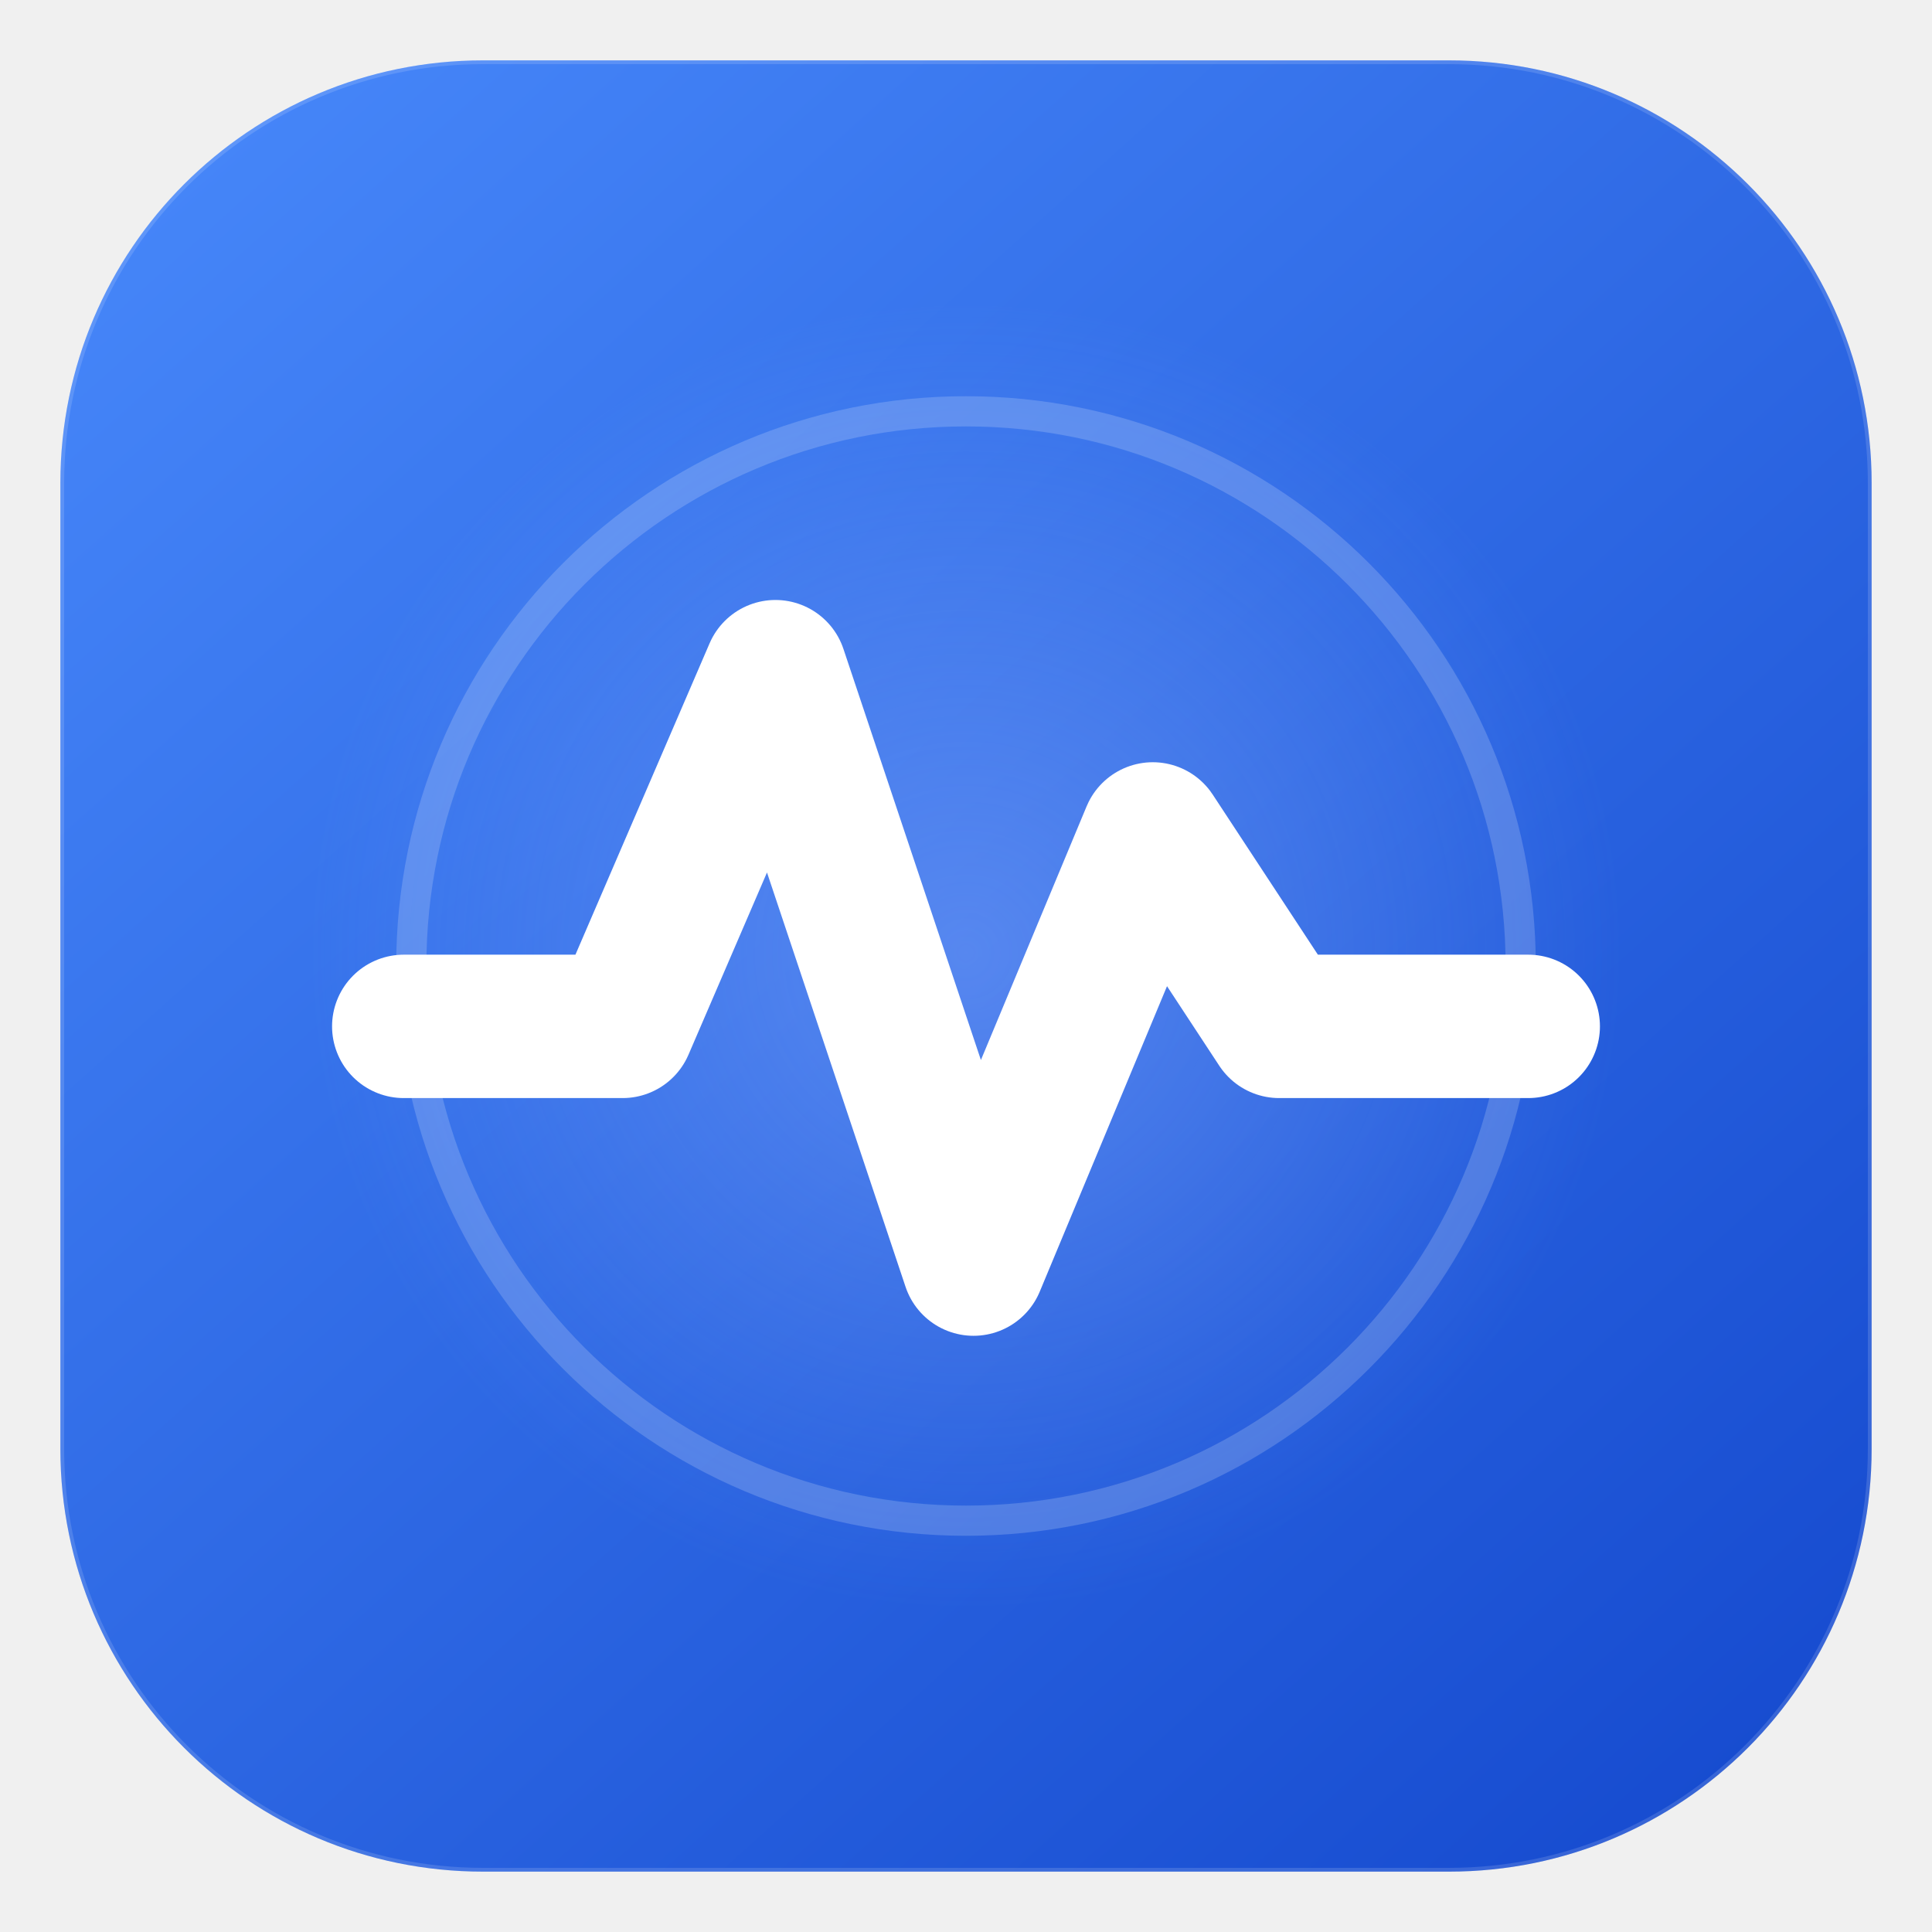
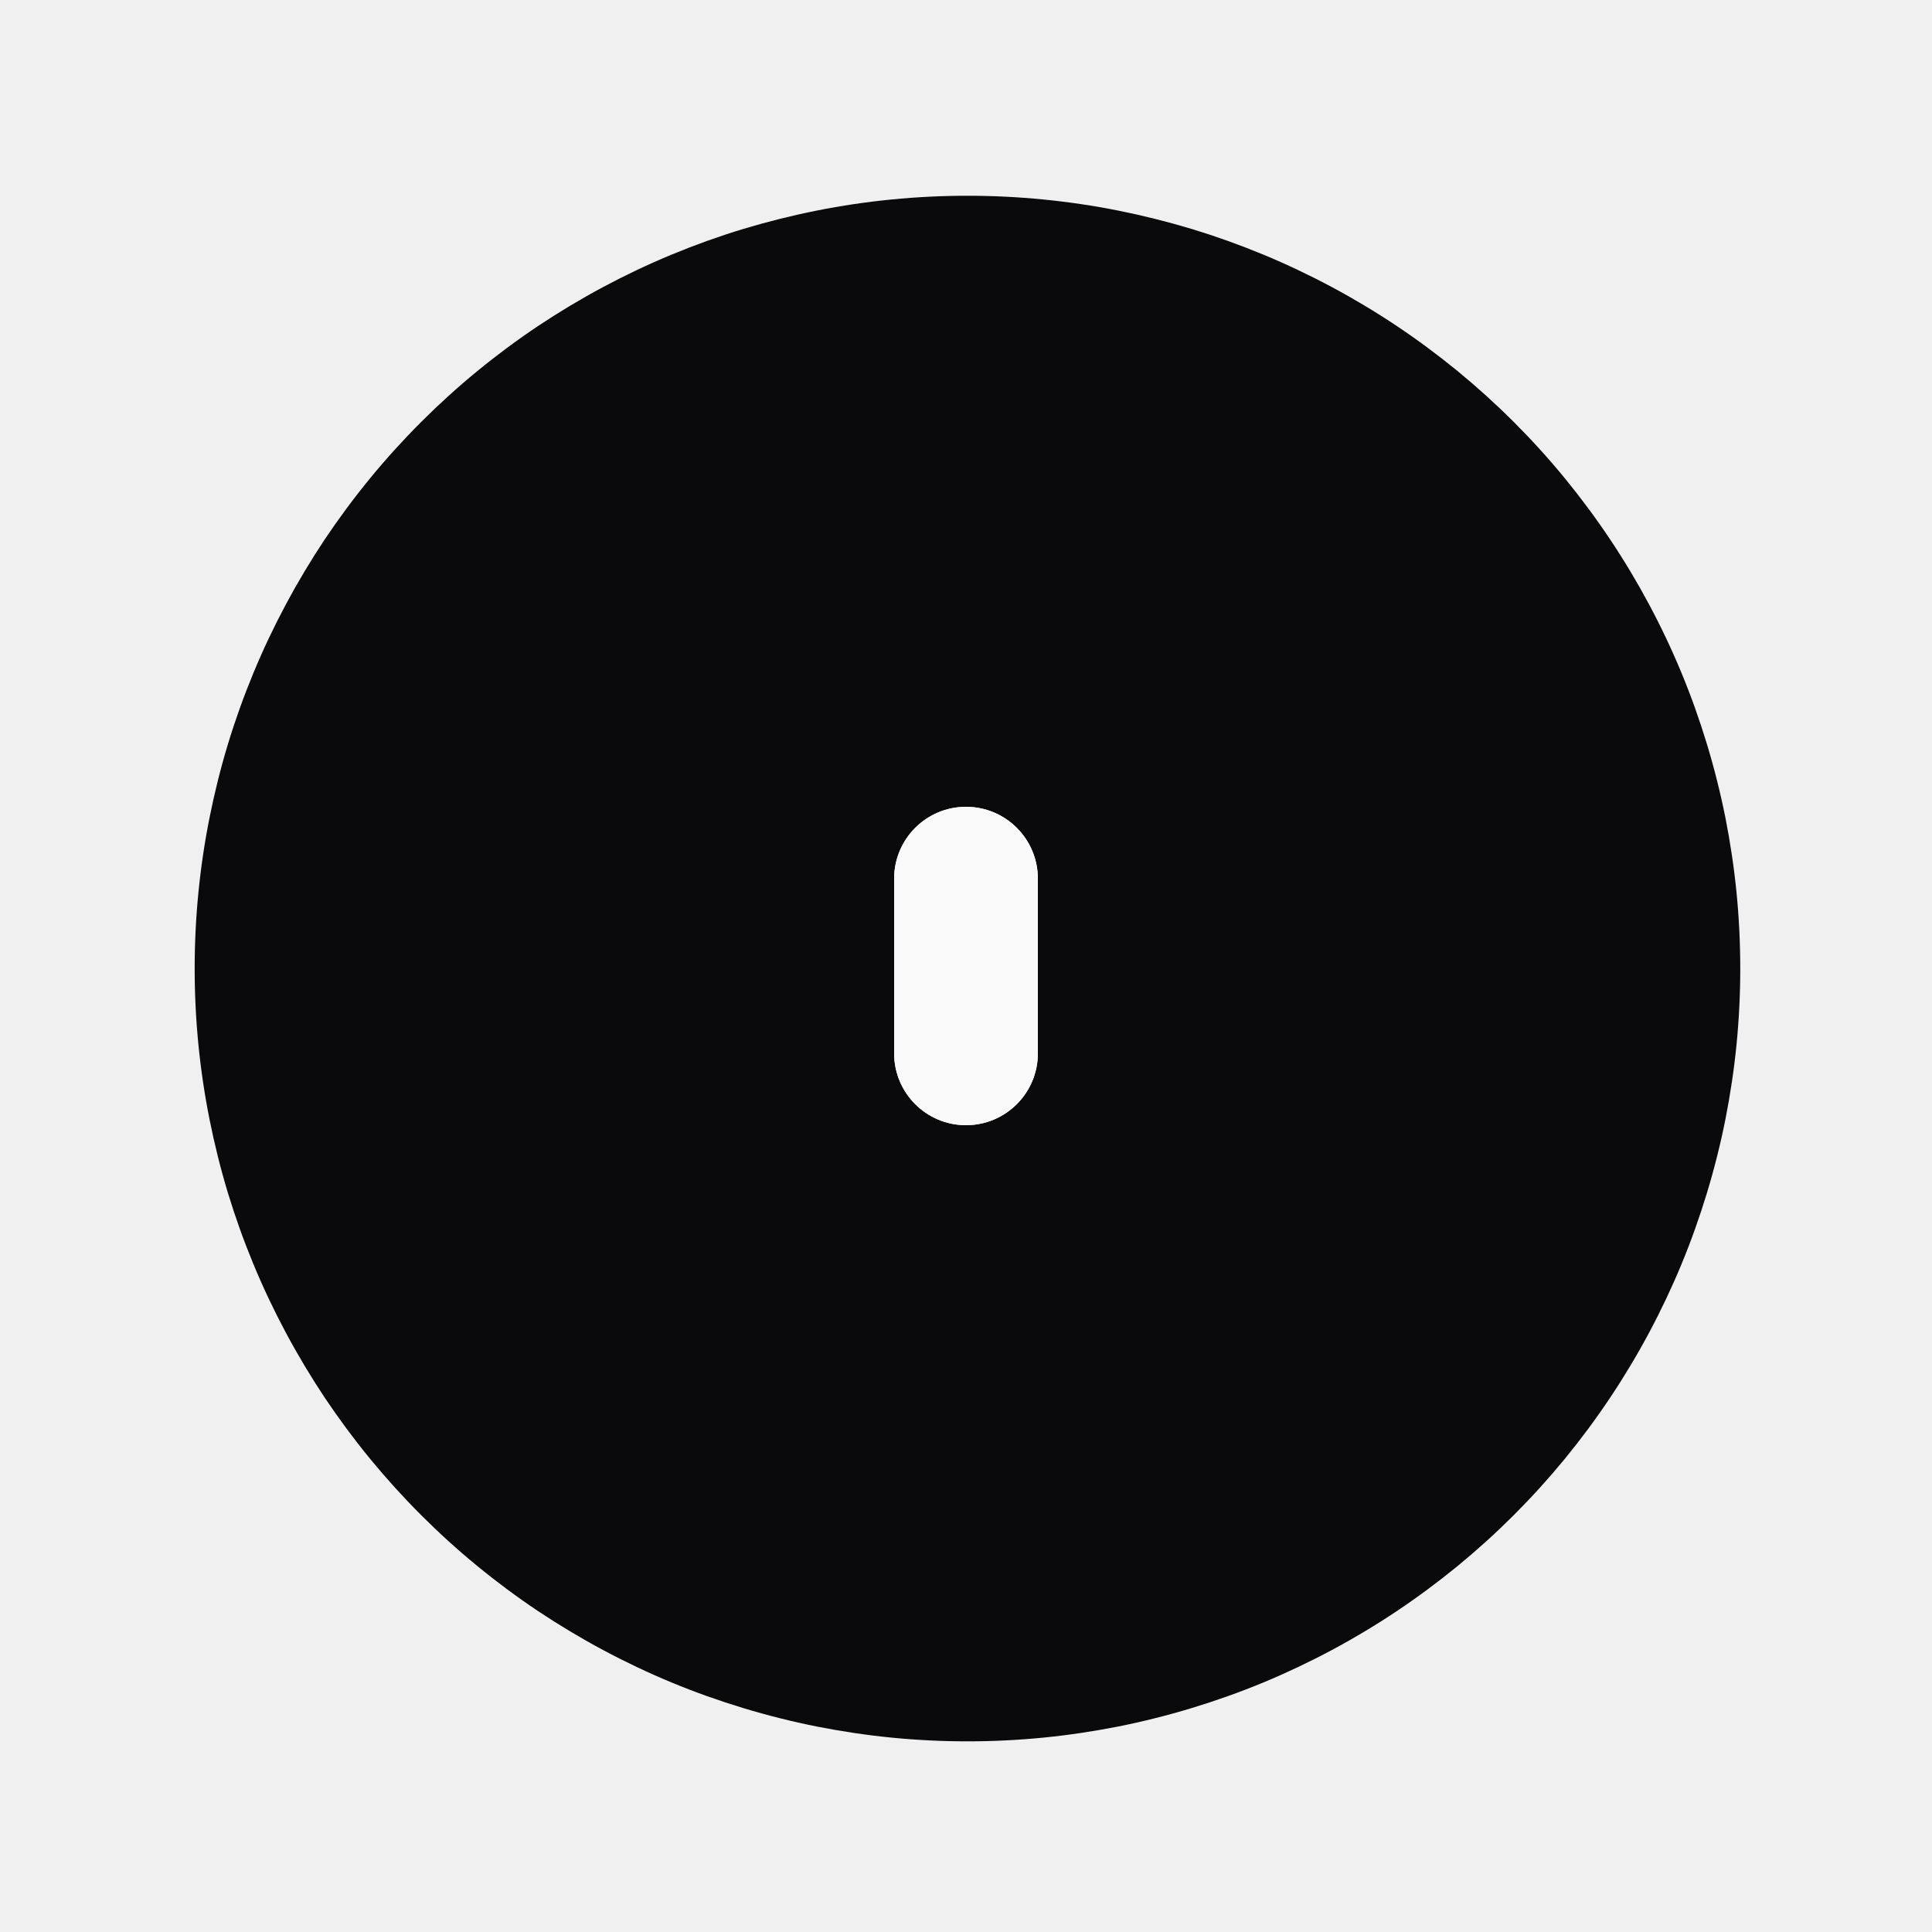
- <svg xmlns="http://www.w3.org/2000/svg" width="1024" height="1024" viewBox="0 0 1024 1024" fill="none">
+ <svg xmlns="http://www.w3.org/2000/svg" width="250" height="250" viewBox="-125 -125 250 250" role="img" aria-label="bloub 动画头像">
  <defs>
-     <linearGradient id="bg" x1="122" y1="70" x2="910" y2="950" gradientUnits="userSpaceOnUse">
-       <stop stop-color="#4585F8" />
-       <stop offset="1" stop-color="#174CD0" />
-     </linearGradient>
-     <radialGradient id="halo" cx="0" cy="0" r="1" gradientTransform="translate(512 505) rotate(90) scale(350)" gradientUnits="userSpaceOnUse">
-       <stop stop-color="#8EB1FF" stop-opacity=".42" />
-       <stop offset="1" stop-color="#8EB1FF" stop-opacity="0" />
-     </radialGradient>
+     <mask id="bot-mask-8glfrd" maskUnits="userSpaceOnUse" x="-158" y="-158" width="316" height="316">
+       <path d="M100.19 0.33C100.19 3.6 100.03 6.88 99.71 10.13C99.39 13.38 98.9 16.63 98.27 19.84C97.63 23.04 96.83 26.23 95.88 29.36C94.93 32.48 93.83 35.58 92.58 38.6C91.33 41.62 89.92 44.59 88.38 47.47C86.84 50.35 85.15 53.17 83.33 55.89C81.52 58.6 79.56 61.24 77.49 63.77C75.42 66.29 73.21 68.73 70.9 71.04C68.59 73.35 66.15 75.56 63.63 77.63C61.1 79.7 58.46 81.66 55.74 83.48C53.03 85.29 50.21 86.98 47.33 88.52C44.45 90.06 41.47 91.47 38.46 92.72C35.44 93.97 32.34 95.07 29.22 96.02C26.09 96.97 22.9 97.77 19.7 98.41C16.49 99.04 13.24 99.53 9.99 99.85C6.74 100.17 3.45 100.33 0.19 100.33C-3.08 100.33 -6.36 100.17 -9.61 99.85C-12.87 99.53 -16.12 99.04 -19.32 98.41C-22.53 97.77 -25.71 96.97 -28.84 96.02C-31.97 95.07 -35.06 93.97 -38.08 92.72C-41.1 91.47 -44.07 90.06 -46.95 88.52C-49.83 86.98 -52.65 85.29 -55.37 83.48C-58.09 81.66 -60.73 79.7 -63.25 77.63C-65.78 75.56 -68.21 73.35 -70.52 71.04C-72.83 68.73 -75.04 66.29 -77.11 63.77C-79.19 61.24 -81.14 58.6 -82.96 55.89C-84.77 53.17 -86.46 50.35 -88 47.47C-89.54 44.59 -90.95 41.62 -92.2 38.6C-93.45 35.58 -94.56 32.48 -95.51 29.36C-96.46 26.23 -97.25 23.04 -97.89 19.84C-98.53 16.63 -99.01 13.38 -99.33 10.13C-99.65 6.88 -99.81 3.6 -99.81 0.33C-99.81 -2.94 -99.65 -6.22 -99.33 -9.47C-99.01 -12.72 -98.53 -15.98 -97.89 -19.18C-97.25 -22.38 -96.46 -25.57 -95.51 -28.7C-94.56 -31.83 -93.45 -34.92 -92.2 -37.94C-90.95 -40.96 -89.54 -43.93 -88 -46.81C-86.46 -49.69 -84.77 -52.51 -82.96 -55.23C-81.14 -57.94 -79.19 -60.58 -77.11 -63.11C-75.04 -65.64 -72.83 -68.07 -70.52 -70.38C-68.21 -72.69 -65.78 -74.9 -63.25 -76.97C-60.73 -79.04 -58.09 -81 -55.37 -82.82C-52.65 -84.63 -49.83 -86.32 -46.95 -87.86C-44.07 -89.4 -41.1 -90.81 -38.08 -92.06C-35.06 -93.31 -31.97 -94.42 -28.84 -95.37C-25.71 -96.31 -22.53 -97.11 -19.32 -97.75C-16.12 -98.39 -12.87 -98.87 -9.61 -99.19C-6.36 -99.51 -3.08 -99.67 0.19 -99.67C3.45 -99.67 6.74 -99.51 9.99 -99.19C13.24 -98.87 16.49 -98.39 19.7 -97.75C22.9 -97.11 26.09 -96.31 29.22 -95.37C32.34 -94.42 35.44 -93.31 38.46 -92.06C41.47 -90.81 44.45 -89.4 47.33 -87.86C50.21 -86.32 53.03 -84.63 55.74 -82.82C58.46 -81 61.1 -79.04 63.63 -76.97C66.15 -74.9 68.59 -72.69 70.9 -70.38C73.21 -68.07 75.42 -65.64 77.49 -63.11C79.56 -60.58 81.52 -57.94 83.33 -55.23C85.15 -52.51 86.84 -49.69 88.38 -46.81C89.92 -43.93 91.33 -40.96 92.58 -37.94C93.83 -34.92 94.93 -31.83 95.88 -28.7C96.83 -25.57 97.63 -22.38 98.27 -19.18C98.9 -15.98 99.39 -12.72 99.71 -9.47C100.03 -6.22 100.19 -2.94 100.19 0.33Z" fill="#fff" />
+       <path d="M-9.3 -11.3A9.3 9.3 0 0 1 0 -20.6L0 -20.6A9.3 9.3 0 0 1 9.3 -11.3L9.3 11.3A9.3 9.3 0 0 1 0 20.6L0 20.6A9.3 9.3 0 0 1 -9.3 11.3Z" class="oeil0" opacity="1" fill="#000" />
+       <path d="M-9.3 -11.3A9.3 9.3 0 0 1 0 -20.6L0 -20.6A9.3 9.3 0 0 1 9.3 -11.3L9.3 11.3A9.3 9.3 0 0 1 0 20.6L0 20.6A9.3 9.3 0 0 1 -9.3 11.3Z" class="oeil1" opacity="1" fill="#000" />
+     </mask>
  </defs>
-   <rect x="32" y="32" width="960" height="960" rx="224" fill="url(#bg)" />
-   <rect x="33" y="33" width="958" height="958" rx="223" stroke="white" stroke-opacity=".14" stroke-width="2" />
-   <circle cx="512" cy="512" r="350" fill="url(#halo)" />
-   <path d="M214 544H330L411 356L516 670L611 442L678 544H810" stroke="white" stroke-width="76" stroke-linecap="round" stroke-linejoin="round" />
-   <circle cx="512" cy="512" r="294" stroke="white" stroke-opacity=".18" stroke-width="16" />
+   <g fill="none" stroke-linecap="round" />
+   <g opacity="1">
+     <path d="M100.19 0.33C100.19 3.6 100.03 6.88 99.71 10.13C99.39 13.38 98.9 16.63 98.27 19.84C97.63 23.04 96.83 26.23 95.88 29.36C94.93 32.48 93.83 35.58 92.58 38.6C91.33 41.62 89.92 44.59 88.38 47.47C86.84 50.35 85.15 53.17 83.33 55.89C81.52 58.6 79.56 61.24 77.49 63.77C75.42 66.29 73.21 68.73 70.9 71.04C68.59 73.35 66.15 75.56 63.63 77.63C61.1 79.7 58.46 81.66 55.74 83.48C53.03 85.29 50.21 86.98 47.33 88.52C44.45 90.06 41.47 91.47 38.46 92.72C35.44 93.97 32.34 95.07 29.22 96.02C26.09 96.97 22.9 97.77 19.7 98.41C16.49 99.04 13.24 99.53 9.99 99.85C6.74 100.17 3.45 100.33 0.19 100.33C-3.08 100.33 -6.36 100.17 -9.61 99.85C-12.87 99.53 -16.12 99.04 -19.32 98.41C-22.53 97.77 -25.71 96.97 -28.84 96.02C-31.97 95.07 -35.06 93.97 -38.08 92.72C-41.1 91.47 -44.07 90.06 -46.95 88.52C-49.83 86.98 -52.65 85.29 -55.37 83.48C-58.09 81.66 -60.73 79.7 -63.25 77.63C-65.78 75.56 -68.21 73.35 -70.52 71.04C-72.83 68.73 -75.04 66.29 -77.11 63.77C-79.19 61.24 -81.14 58.6 -82.96 55.89C-84.77 53.17 -86.46 50.35 -88 47.47C-89.54 44.59 -90.95 41.62 -92.2 38.6C-93.45 35.58 -94.56 32.48 -95.51 29.36C-96.46 26.23 -97.25 23.04 -97.89 19.84C-98.53 16.63 -99.01 13.38 -99.33 10.13C-99.65 6.88 -99.81 3.6 -99.81 0.33C-99.81 -2.94 -99.65 -6.22 -99.33 -9.47C-99.01 -12.72 -98.53 -15.98 -97.89 -19.18C-97.25 -22.38 -96.46 -25.57 -95.51 -28.7C-94.56 -31.83 -93.45 -34.92 -92.2 -37.94C-90.95 -40.96 -89.54 -43.93 -88 -46.81C-86.46 -49.69 -84.77 -52.51 -82.96 -55.23C-81.14 -57.94 -79.19 -60.58 -77.11 -63.11C-75.04 -65.64 -72.83 -68.07 -70.52 -70.38C-68.21 -72.69 -65.78 -74.9 -63.25 -76.97C-60.73 -79.04 -58.09 -81 -55.37 -82.82C-52.65 -84.63 -49.83 -86.32 -46.95 -87.86C-44.07 -89.4 -41.1 -90.81 -38.08 -92.06C-35.06 -93.31 -31.97 -94.42 -28.84 -95.37C-25.71 -96.31 -22.53 -97.11 -19.32 -97.75C-16.12 -98.39 -12.87 -98.87 -9.61 -99.19C-6.36 -99.51 -3.08 -99.67 0.19 -99.67C3.45 -99.67 6.74 -99.51 9.99 -99.19C13.24 -98.87 16.49 -98.39 19.7 -97.75C22.9 -97.11 26.09 -96.31 29.22 -95.37C32.34 -94.42 35.44 -93.31 38.46 -92.06C41.47 -90.81 44.45 -89.4 47.33 -87.86C50.21 -86.32 53.03 -84.63 55.74 -82.82C58.46 -81 61.1 -79.04 63.63 -76.97C66.15 -74.9 68.59 -72.69 70.9 -70.38C73.21 -68.07 75.42 -65.64 77.49 -63.11C79.56 -60.58 81.52 -57.94 83.33 -55.23C85.15 -52.51 86.84 -49.69 88.38 -46.81C89.92 -43.93 91.33 -40.96 92.58 -37.94C93.83 -34.92 94.93 -31.83 95.88 -28.7C96.83 -25.57 97.63 -22.38 98.27 -19.18C98.9 -15.98 99.39 -12.72 99.71 -9.47C100.03 -6.22 100.19 -2.94 100.19 0.33Z" fill="#f9f9f9" />
+     <g mask="url(#bot-mask-8glfrd)">
+       <rect x="-158" y="-158" width="316" height="316" fill="#0a0a0c" />
+     </g>
+   </g>
+   <g />
+   <g fill="none" stroke-linecap="round" />
+   <style>.oeil0,.oeil1{transform-box:view-box;transform-origin:0 0;animation-duration:2.967s;animation-iteration-count:infinite;animation-timing-function:linear;animation-direction:alternate}.oeil0{animation-name:oeil0}.oeil1{animation-name:oeil1}@keyframes oeil0{0%{transform:matrix(0.86,-0.32,0.45,0.84,23.09,-43.79)}1.124%{transform:matrix(0.86,-0.32,0.45,0.84,23.09,-43.74)}2.247%{transform:matrix(0.86,-0.32,0.45,0.84,23.08,-43.69)}3.371%{transform:matrix(0.86,-0.32,0.45,0.84,23.06,-43.64)}4.494%{transform:matrix(0.86,-0.32,0.45,0.84,23.04,-43.6)}5.618%{transform:matrix(0.86,-0.32,0.45,0.84,23,-43.56)}6.742%{transform:matrix(0.86,-0.32,0.45,0.84,22.96,-43.53)}7.865%{transform:matrix(0.86,-0.32,0.45,0.84,22.9,-43.5)}8.989%{transform:matrix(0.86,-0.32,0.45,0.84,22.84,-43.48)}10.112%{transform:matrix(0.86,-0.32,0.45,0.84,22.78,-43.47)}11.236%{transform:matrix(0.86,-0.32,0.45,0.84,22.7,-43.46)}12.36%{transform:matrix(0.86,-0.32,0.45,0.84,22.62,-43.45)}13.483%{transform:matrix(0.86,-0.32,0.45,0.84,22.54,-43.44)}14.607%{transform:matrix(0.86,-0.32,0.45,0.84,22.46,-43.44)}15.73%{transform:matrix(0.86,-0.32,0.45,0.84,22.37,-43.45)}16.854%{transform:matrix(0.87,-0.32,0.45,0.84,22.28,-43.45)}17.978%{transform:matrix(0.87,-0.33,0.45,0.84,22.2,-43.46)}19.101%{transform:matrix(0.87,-0.33,0.45,0.84,22.11,-43.46)}20.225%{transform:matrix(0.87,-0.33,0.45,0.84,22.03,-43.47)}21.348%{transform:matrix(0.87,-0.33,0.45,0.84,21.95,-43.47)}22.472%{transform:matrix(0.87,-0.33,0.45,0.84,21.88,-43.48)}23.596%{transform:matrix(0.87,-0.33,0.45,0.84,21.81,-43.48)}24.719%{transform:matrix(0.87,-0.33,0.45,0.84,21.75,-43.48)}25.843%{transform:matrix(0.87,-0.33,0.45,0.84,21.7,-43.47)}26.966%{transform:matrix(0.87,-0.33,0.45,0.84,21.65,-43.46)}28.09%{transform:matrix(0.87,-0.33,0.45,0.84,21.6,-43.45)}29.213%{transform:matrix(0.87,-0.33,0.45,0.84,21.56,-43.43)}30.337%{transform:matrix(0.87,-0.33,0.45,0.84,21.52,-43.41)}31.461%{transform:matrix(0.87,-0.33,0.45,0.84,21.49,-43.39)}32.584%{transform:matrix(0.87,-0.33,0.45,0.84,21.45,-43.35)}33.708%{transform:matrix(0.87,-0.33,0.45,0.84,21.42,-43.32)}34.831%{transform:matrix(0.87,-0.33,0.45,0.84,21.38,-43.28)}35.955%{transform:matrix(0.87,-0.33,0.45,0.84,21.34,-43.24)}37.079%{transform:matrix(0.87,-0.33,0.45,0.84,21.3,-43.19)}38.202%{transform:matrix(0.87,-0.33,0.45,0.84,21.25,-43.14)}39.326%{transform:matrix(0.87,-0.33,0.45,0.84,21.2,-43.09)}40.449%{transform:matrix(0.87,-0.33,0.45,0.84,21.13,-43.03)}41.573%{transform:matrix(0.87,-0.33,0.45,0.84,21.07,-42.98)}42.697%{transform:matrix(0.87,-0.33,0.45,0.84,20.99,-42.92)}43.82%{transform:matrix(0.87,-0.33,0.45,0.84,20.9,-42.86)}44.944%{transform:matrix(0.87,-0.33,0.44,0.84,20.81,-42.8)}46.067%{transform:matrix(0.87,-0.33,0.44,0.84,20.71,-42.75)}47.191%{transform:matrix(0.87,-0.33,0.44,0.84,20.61,-42.69)}48.315%{transform:matrix(0.87,-0.2,0.44,0.52,20.5,-42.64)}49.438%{transform:matrix(0.87,-0.07,0.44,0.19,20.39,-42.58)}50.562%{transform:matrix(0.87,-0.08,0.44,0.2,20.27,-42.53)}51.685%{transform:matrix(0.87,-0.18,0.44,0.47,20.16,-42.48)}52.809%{transform:matrix(0.88,-0.29,0.44,0.74,20.05,-42.44)}53.933%{transform:matrix(0.88,-0.33,0.44,0.84,19.95,-42.39)}55.056%{transform:matrix(0.88,-0.33,0.44,0.84,19.85,-42.34)}56.18%{transform:matrix(0.88,-0.33,0.44,0.84,19.76,-42.3)}57.303%{transform:matrix(0.88,-0.33,0.44,0.84,19.69,-42.26)}58.427%{transform:matrix(0.88,-0.33,0.44,0.84,19.63,-42.21)}59.551%{transform:matrix(0.88,-0.33,0.44,0.85,19.59,-42.17)}60.674%{transform:matrix(0.88,-0.33,0.44,0.85,19.56,-42.13)}61.798%{transform:matrix(0.88,-0.33,0.44,0.85,19.56,-42.08)}62.921%{transform:matrix(0.88,-0.33,0.44,0.85,19.58,-42.03)}64.045%{transform:matrix(0.88,-0.33,0.44,0.85,19.63,-41.98)}65.169%{transform:matrix(0.88,-0.33,0.44,0.85,19.7,-41.92)}66.292%{transform:matrix(0.88,-0.33,0.44,0.85,19.79,-41.86)}67.416%{transform:matrix(0.88,-0.33,0.44,0.85,19.9,-41.8)}68.539%{transform:matrix(0.88,-0.33,0.44,0.85,20.04,-41.73)}69.663%{transform:matrix(0.88,-0.33,0.44,0.85,20.2,-41.65)}70.787%{transform:matrix(0.88,-0.33,0.44,0.85,20.38,-41.56)}71.91%{transform:matrix(0.88,-0.33,0.44,0.85,20.58,-41.47)}73.034%{transform:matrix(0.87,-0.33,0.44,0.85,20.8,-41.37)}74.157%{transform:matrix(0.87,-0.33,0.44,0.85,21.03,-41.27)}75.281%{transform:matrix(0.87,-0.33,0.44,0.85,21.27,-41.15)}76.404%{transform:matrix(0.87,-0.33,0.44,0.85,21.51,-41.04)}77.528%{transform:matrix(0.87,-0.33,0.44,0.85,21.76,-40.91)}78.652%{transform:matrix(0.87,-0.33,0.44,0.85,22.02,-40.78)}79.775%{transform:matrix(0.87,-0.33,0.44,0.85,22.26,-40.64)}80.899%{transform:matrix(0.87,-0.33,0.44,0.85,22.51,-40.5)}82.022%{transform:matrix(0.87,-0.33,0.44,0.85,22.74,-40.36)}83.146%{transform:matrix(0.87,-0.33,0.44,0.86,22.96,-40.22)}84.27%{transform:matrix(0.87,-0.33,0.44,0.86,23.17,-40.08)}85.393%{transform:matrix(0.87,-0.33,0.44,0.86,23.36,-39.93)}86.517%{transform:matrix(0.87,-0.33,0.44,0.86,23.52,-39.79)}87.64%{transform:matrix(0.87,-0.33,0.44,0.86,23.67,-39.66)}88.764%{transform:matrix(0.87,-0.33,0.44,0.86,23.8,-39.53)}89.888%{transform:matrix(0.87,-0.33,0.44,0.86,23.9,-39.41)}91.011%{transform:matrix(0.87,-0.33,0.44,0.86,23.97,-39.29)}92.135%{transform:matrix(0.87,-0.33,0.44,0.86,24.03,-39.19)}93.258%{transform:matrix(0.87,-0.33,0.44,0.86,24.05,-39.1)}94.382%{transform:matrix(0.87,-0.33,0.44,0.86,24.06,-39.02)}95.506%{transform:matrix(0.87,-0.33,0.44,0.86,24.04,-38.96)}96.629%{transform:matrix(0.87,-0.33,0.44,0.86,24,-38.91)}97.753%{transform:matrix(0.87,-0.33,0.44,0.86,23.94,-38.87)}98.876%{transform:matrix(0.87,-0.33,0.44,0.86,23.87,-38.85)}100%{transform:matrix(0.87,-0.33,0.44,0.86,23.78,-38.85)}}@keyframes oeil1{0%{transform:matrix(0.62,-0.05,0.45,0.84,64.11,-54.11)}1.124%{transform:matrix(0.62,-0.05,0.45,0.84,64.12,-54.07)}2.247%{transform:matrix(0.62,-0.05,0.45,0.84,64.11,-54.03)}3.371%{transform:matrix(0.62,-0.05,0.45,0.84,64.1,-54)}4.494%{transform:matrix(0.62,-0.05,0.45,0.84,64.09,-53.97)}5.618%{transform:matrix(0.62,-0.05,0.45,0.84,64.07,-53.94)}6.742%{transform:matrix(0.62,-0.05,0.45,0.84,64.04,-53.92)}7.865%{transform:matrix(0.62,-0.05,0.45,0.84,64.01,-53.91)}8.989%{transform:matrix(0.62,-0.05,0.45,0.84,63.97,-53.9)}10.112%{transform:matrix(0.62,-0.05,0.45,0.84,63.93,-53.89)}11.236%{transform:matrix(0.63,-0.05,0.45,0.84,63.88,-53.89)}12.36%{transform:matrix(0.63,-0.05,0.45,0.84,63.82,-53.89)}13.483%{transform:matrix(0.63,-0.05,0.45,0.84,63.77,-53.9)}14.607%{transform:matrix(0.63,-0.05,0.45,0.84,63.71,-53.91)}15.73%{transform:matrix(0.63,-0.05,0.45,0.84,63.65,-53.92)}16.854%{transform:matrix(0.63,-0.05,0.45,0.84,63.59,-53.93)}17.978%{transform:matrix(0.63,-0.05,0.45,0.84,63.53,-53.94)}19.101%{transform:matrix(0.63,-0.05,0.45,0.84,63.47,-53.96)}20.225%{transform:matrix(0.63,-0.05,0.45,0.84,63.41,-53.97)}21.348%{transform:matrix(0.63,-0.05,0.45,0.84,63.36,-53.98)}22.472%{transform:matrix(0.63,-0.05,0.45,0.84,63.31,-53.99)}23.596%{transform:matrix(0.63,-0.05,0.45,0.84,63.26,-54)}24.719%{transform:matrix(0.63,-0.05,0.45,0.84,63.22,-54.01)}25.843%{transform:matrix(0.63,-0.05,0.45,0.84,63.18,-54.01)}26.966%{transform:matrix(0.63,-0.06,0.45,0.84,63.14,-54.01)}28.09%{transform:matrix(0.63,-0.06,0.45,0.84,63.11,-54)}29.213%{transform:matrix(0.63,-0.06,0.45,0.84,63.08,-53.99)}30.337%{transform:matrix(0.63,-0.06,0.45,0.84,63.05,-53.97)}31.461%{transform:matrix(0.63,-0.06,0.45,0.84,63.03,-53.95)}32.584%{transform:matrix(0.63,-0.06,0.45,0.84,63.01,-53.93)}33.708%{transform:matrix(0.64,-0.06,0.45,0.84,62.98,-53.9)}34.831%{transform:matrix(0.64,-0.06,0.45,0.84,62.96,-53.87)}35.955%{transform:matrix(0.64,-0.06,0.45,0.84,62.94,-53.83)}37.079%{transform:matrix(0.64,-0.06,0.45,0.84,62.92,-53.79)}38.202%{transform:matrix(0.64,-0.06,0.45,0.84,62.89,-53.75)}39.326%{transform:matrix(0.64,-0.06,0.45,0.84,62.86,-53.71)}40.449%{transform:matrix(0.64,-0.06,0.45,0.84,62.82,-53.66)}41.573%{transform:matrix(0.64,-0.06,0.45,0.84,62.78,-53.61)}42.697%{transform:matrix(0.64,-0.06,0.45,0.84,62.74,-53.56)}43.82%{transform:matrix(0.64,-0.06,0.45,0.84,62.69,-53.51)}44.944%{transform:matrix(0.64,-0.06,0.44,0.84,62.64,-53.46)}46.067%{transform:matrix(0.64,-0.06,0.44,0.84,62.58,-53.41)}47.191%{transform:matrix(0.64,-0.06,0.44,0.84,62.52,-53.36)}48.315%{transform:matrix(0.64,-0.04,0.44,0.52,62.45,-53.32)}49.438%{transform:matrix(0.64,-0.01,0.44,0.19,62.38,-53.27)}50.562%{transform:matrix(0.65,-0.01,0.44,0.2,62.32,-53.23)}51.685%{transform:matrix(0.65,-0.03,0.44,0.47,62.25,-53.18)}52.809%{transform:matrix(0.65,-0.05,0.44,0.74,62.18,-53.14)}53.933%{transform:matrix(0.65,-0.06,0.44,0.84,62.12,-53.1)}55.056%{transform:matrix(0.65,-0.06,0.44,0.84,62.06,-53.07)}56.18%{transform:matrix(0.65,-0.06,0.44,0.84,62.01,-53.03)}57.303%{transform:matrix(0.65,-0.06,0.44,0.84,61.97,-52.99)}58.427%{transform:matrix(0.65,-0.06,0.44,0.84,61.93,-52.96)}59.551%{transform:matrix(0.65,-0.06,0.44,0.85,61.91,-52.92)}60.674%{transform:matrix(0.65,-0.06,0.44,0.85,61.9,-52.88)}61.798%{transform:matrix(0.65,-0.06,0.44,0.85,61.9,-52.84)}62.921%{transform:matrix(0.65,-0.06,0.44,0.85,61.92,-52.8)}64.045%{transform:matrix(0.65,-0.06,0.44,0.85,61.96,-52.76)}65.169%{transform:matrix(0.65,-0.06,0.44,0.85,62.01,-52.71)}66.292%{transform:matrix(0.65,-0.06,0.44,0.85,62.08,-52.66)}67.416%{transform:matrix(0.65,-0.06,0.44,0.85,62.16,-52.6)}68.539%{transform:matrix(0.65,-0.06,0.44,0.85,62.26,-52.54)}69.663%{transform:matrix(0.65,-0.07,0.44,0.85,62.37,-52.47)}70.787%{transform:matrix(0.65,-0.07,0.44,0.85,62.5,-52.4)}71.91%{transform:matrix(0.65,-0.07,0.44,0.85,62.64,-52.31)}73.034%{transform:matrix(0.64,-0.07,0.44,0.85,62.79,-52.23)}74.157%{transform:matrix(0.64,-0.07,0.44,0.85,62.96,-52.14)}75.281%{transform:matrix(0.64,-0.07,0.44,0.85,63.12,-52.04)}76.404%{transform:matrix(0.64,-0.07,0.44,0.85,63.3,-51.93)}77.528%{transform:matrix(0.64,-0.07,0.44,0.85,63.47,-51.82)}78.652%{transform:matrix(0.63,-0.07,0.44,0.85,63.65,-51.71)}79.775%{transform:matrix(0.63,-0.07,0.44,0.85,63.83,-51.59)}80.899%{transform:matrix(0.63,-0.07,0.44,0.85,64,-51.46)}82.022%{transform:matrix(0.63,-0.07,0.44,0.85,64.16,-51.34)}83.146%{transform:matrix(0.63,-0.07,0.44,0.86,64.32,-51.21)}84.27%{transform:matrix(0.63,-0.07,0.44,0.86,64.47,-51.09)}85.393%{transform:matrix(0.62,-0.07,0.44,0.86,64.61,-50.96)}86.517%{transform:matrix(0.62,-0.07,0.44,0.86,64.73,-50.84)}87.64%{transform:matrix(0.62,-0.07,0.44,0.86,64.84,-50.73)}88.764%{transform:matrix(0.62,-0.08,0.44,0.86,64.93,-50.62)}89.888%{transform:matrix(0.62,-0.08,0.44,0.86,65.01,-50.51)}91.011%{transform:matrix(0.62,-0.08,0.44,0.86,65.06,-50.42)}92.135%{transform:matrix(0.62,-0.08,0.44,0.86,65.11,-50.33)}93.258%{transform:matrix(0.62,-0.08,0.44,0.86,65.13,-50.26)}94.382%{transform:matrix(0.62,-0.08,0.44,0.86,65.14,-50.2)}95.506%{transform:matrix(0.62,-0.08,0.44,0.86,65.13,-50.15)}96.629%{transform:matrix(0.62,-0.08,0.44,0.86,65.1,-50.12)}97.753%{transform:matrix(0.62,-0.08,0.44,0.86,65.06,-50.1)}98.876%{transform:matrix(0.62,-0.08,0.44,0.86,65.01,-50.1)}100%{transform:matrix(0.62,-0.08,0.44,0.86,64.94,-50.11)}}</style>
</svg>
